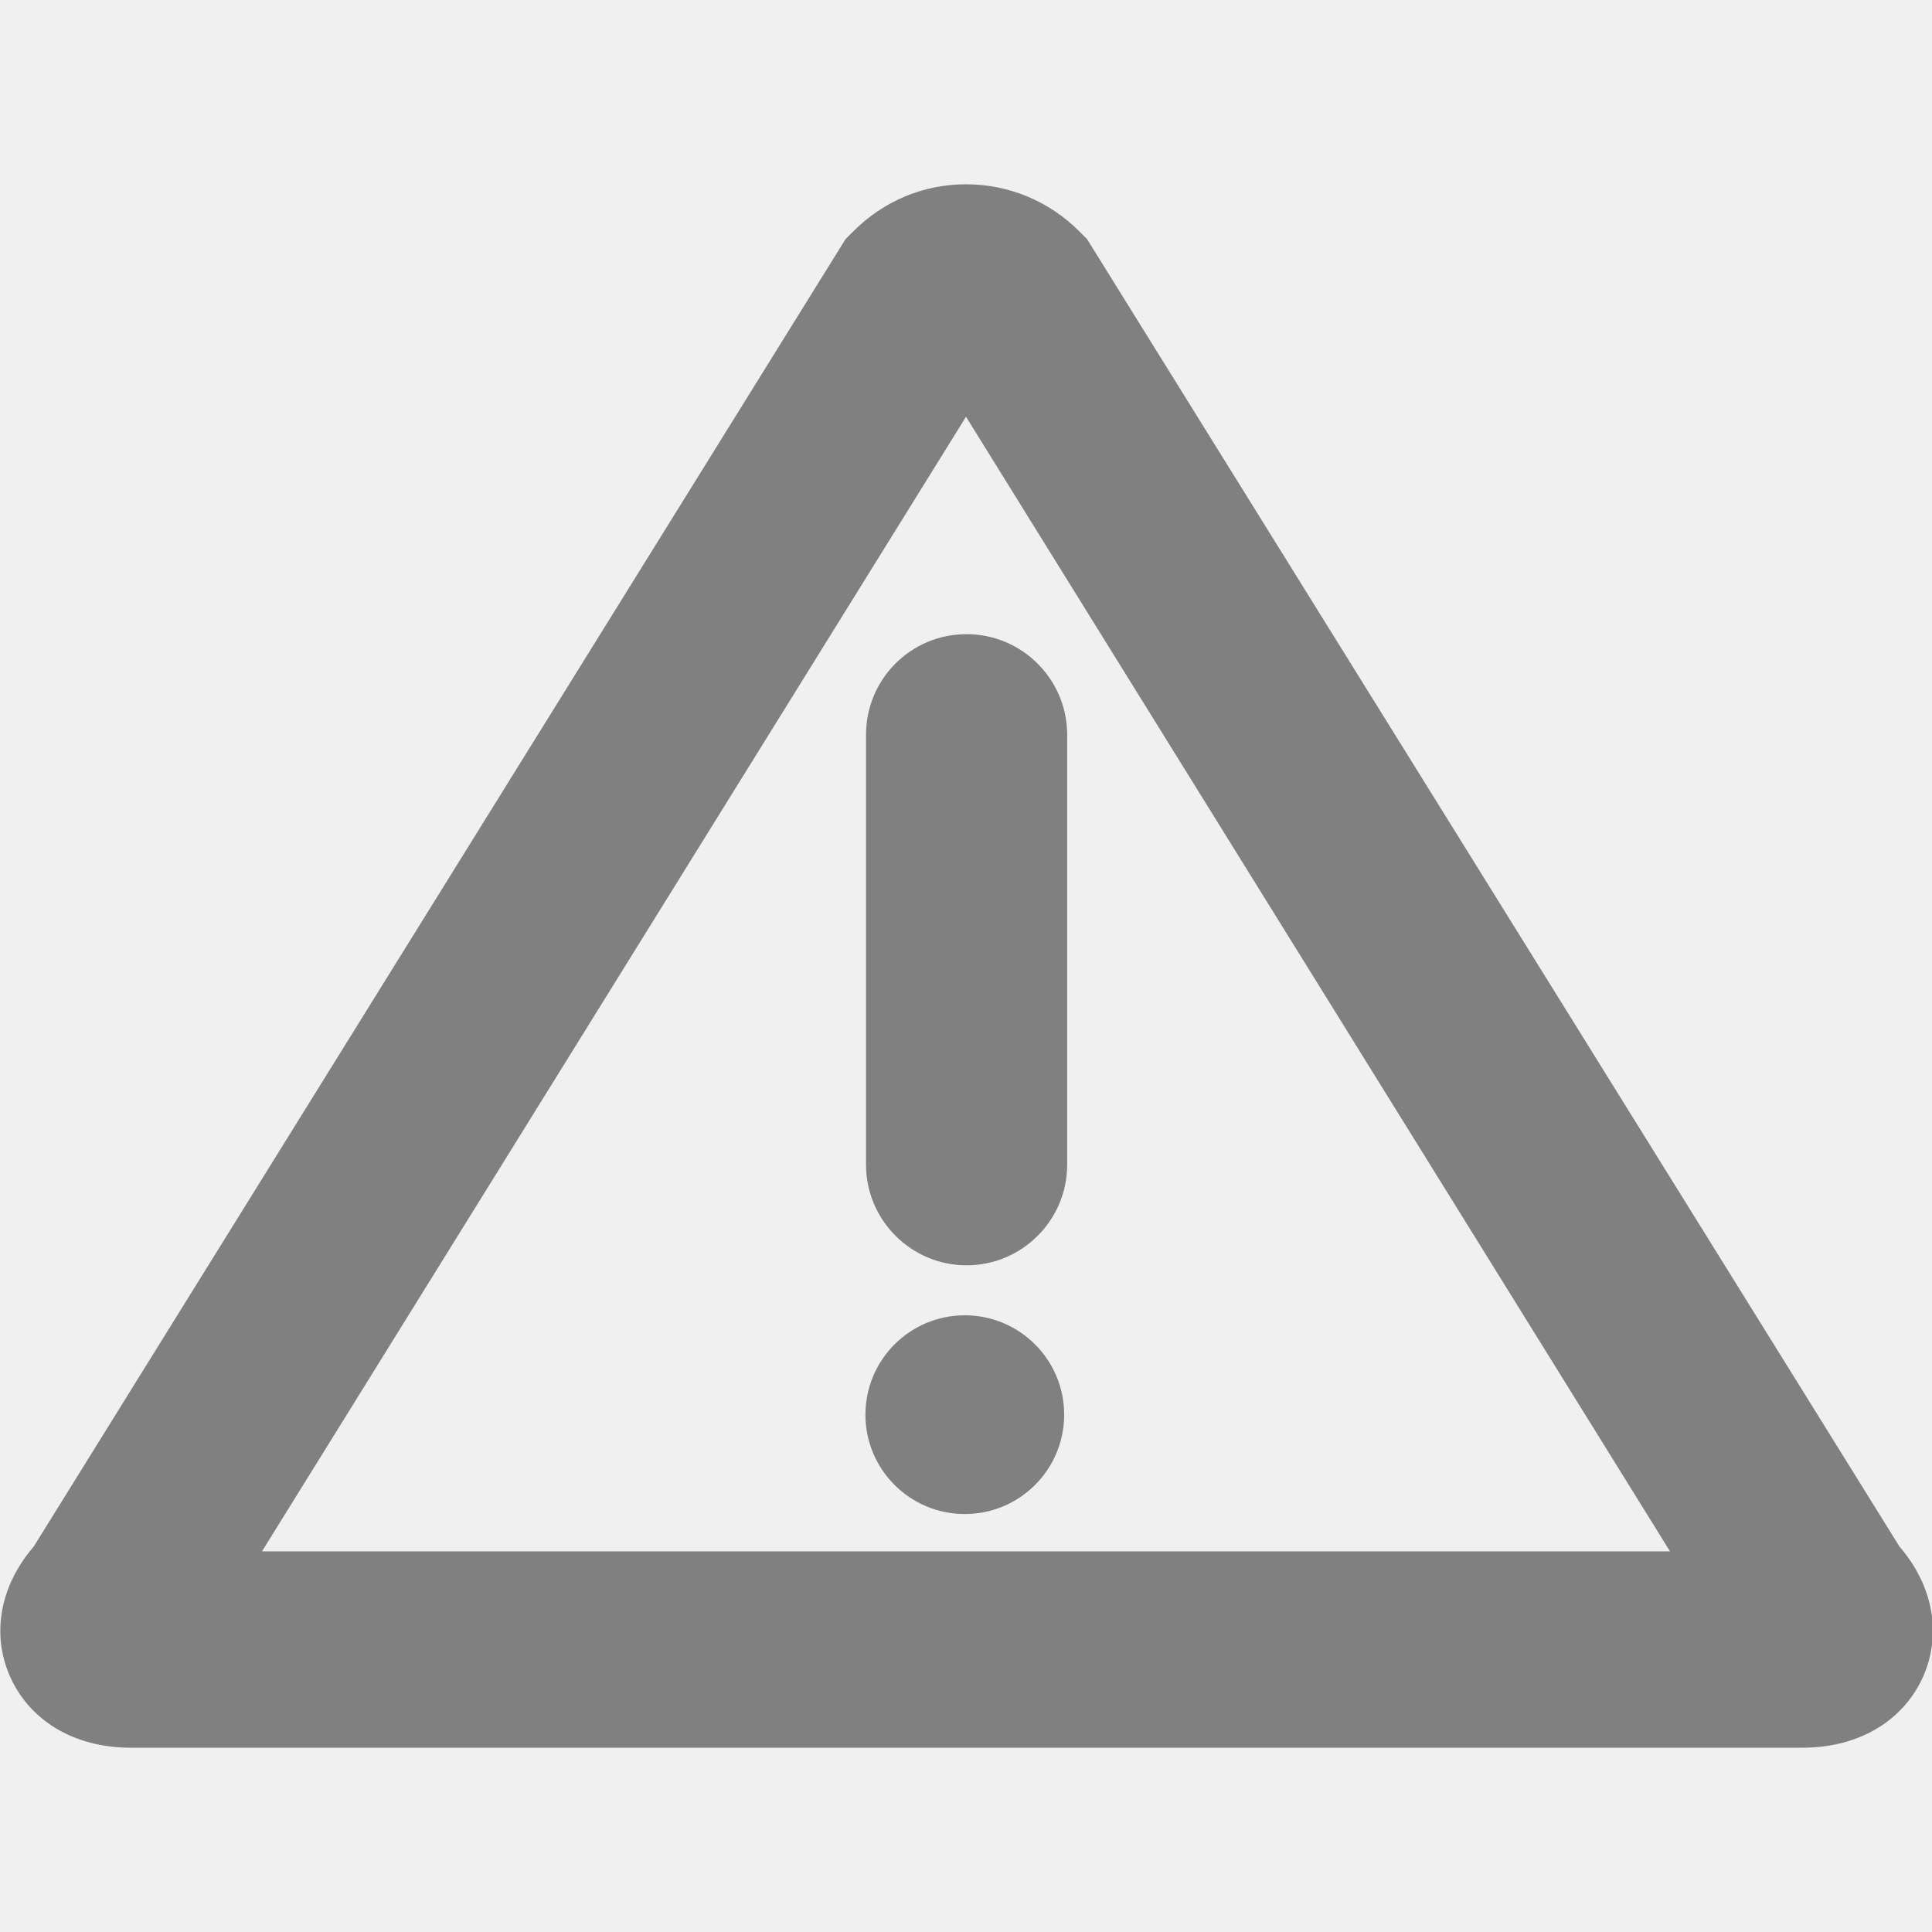
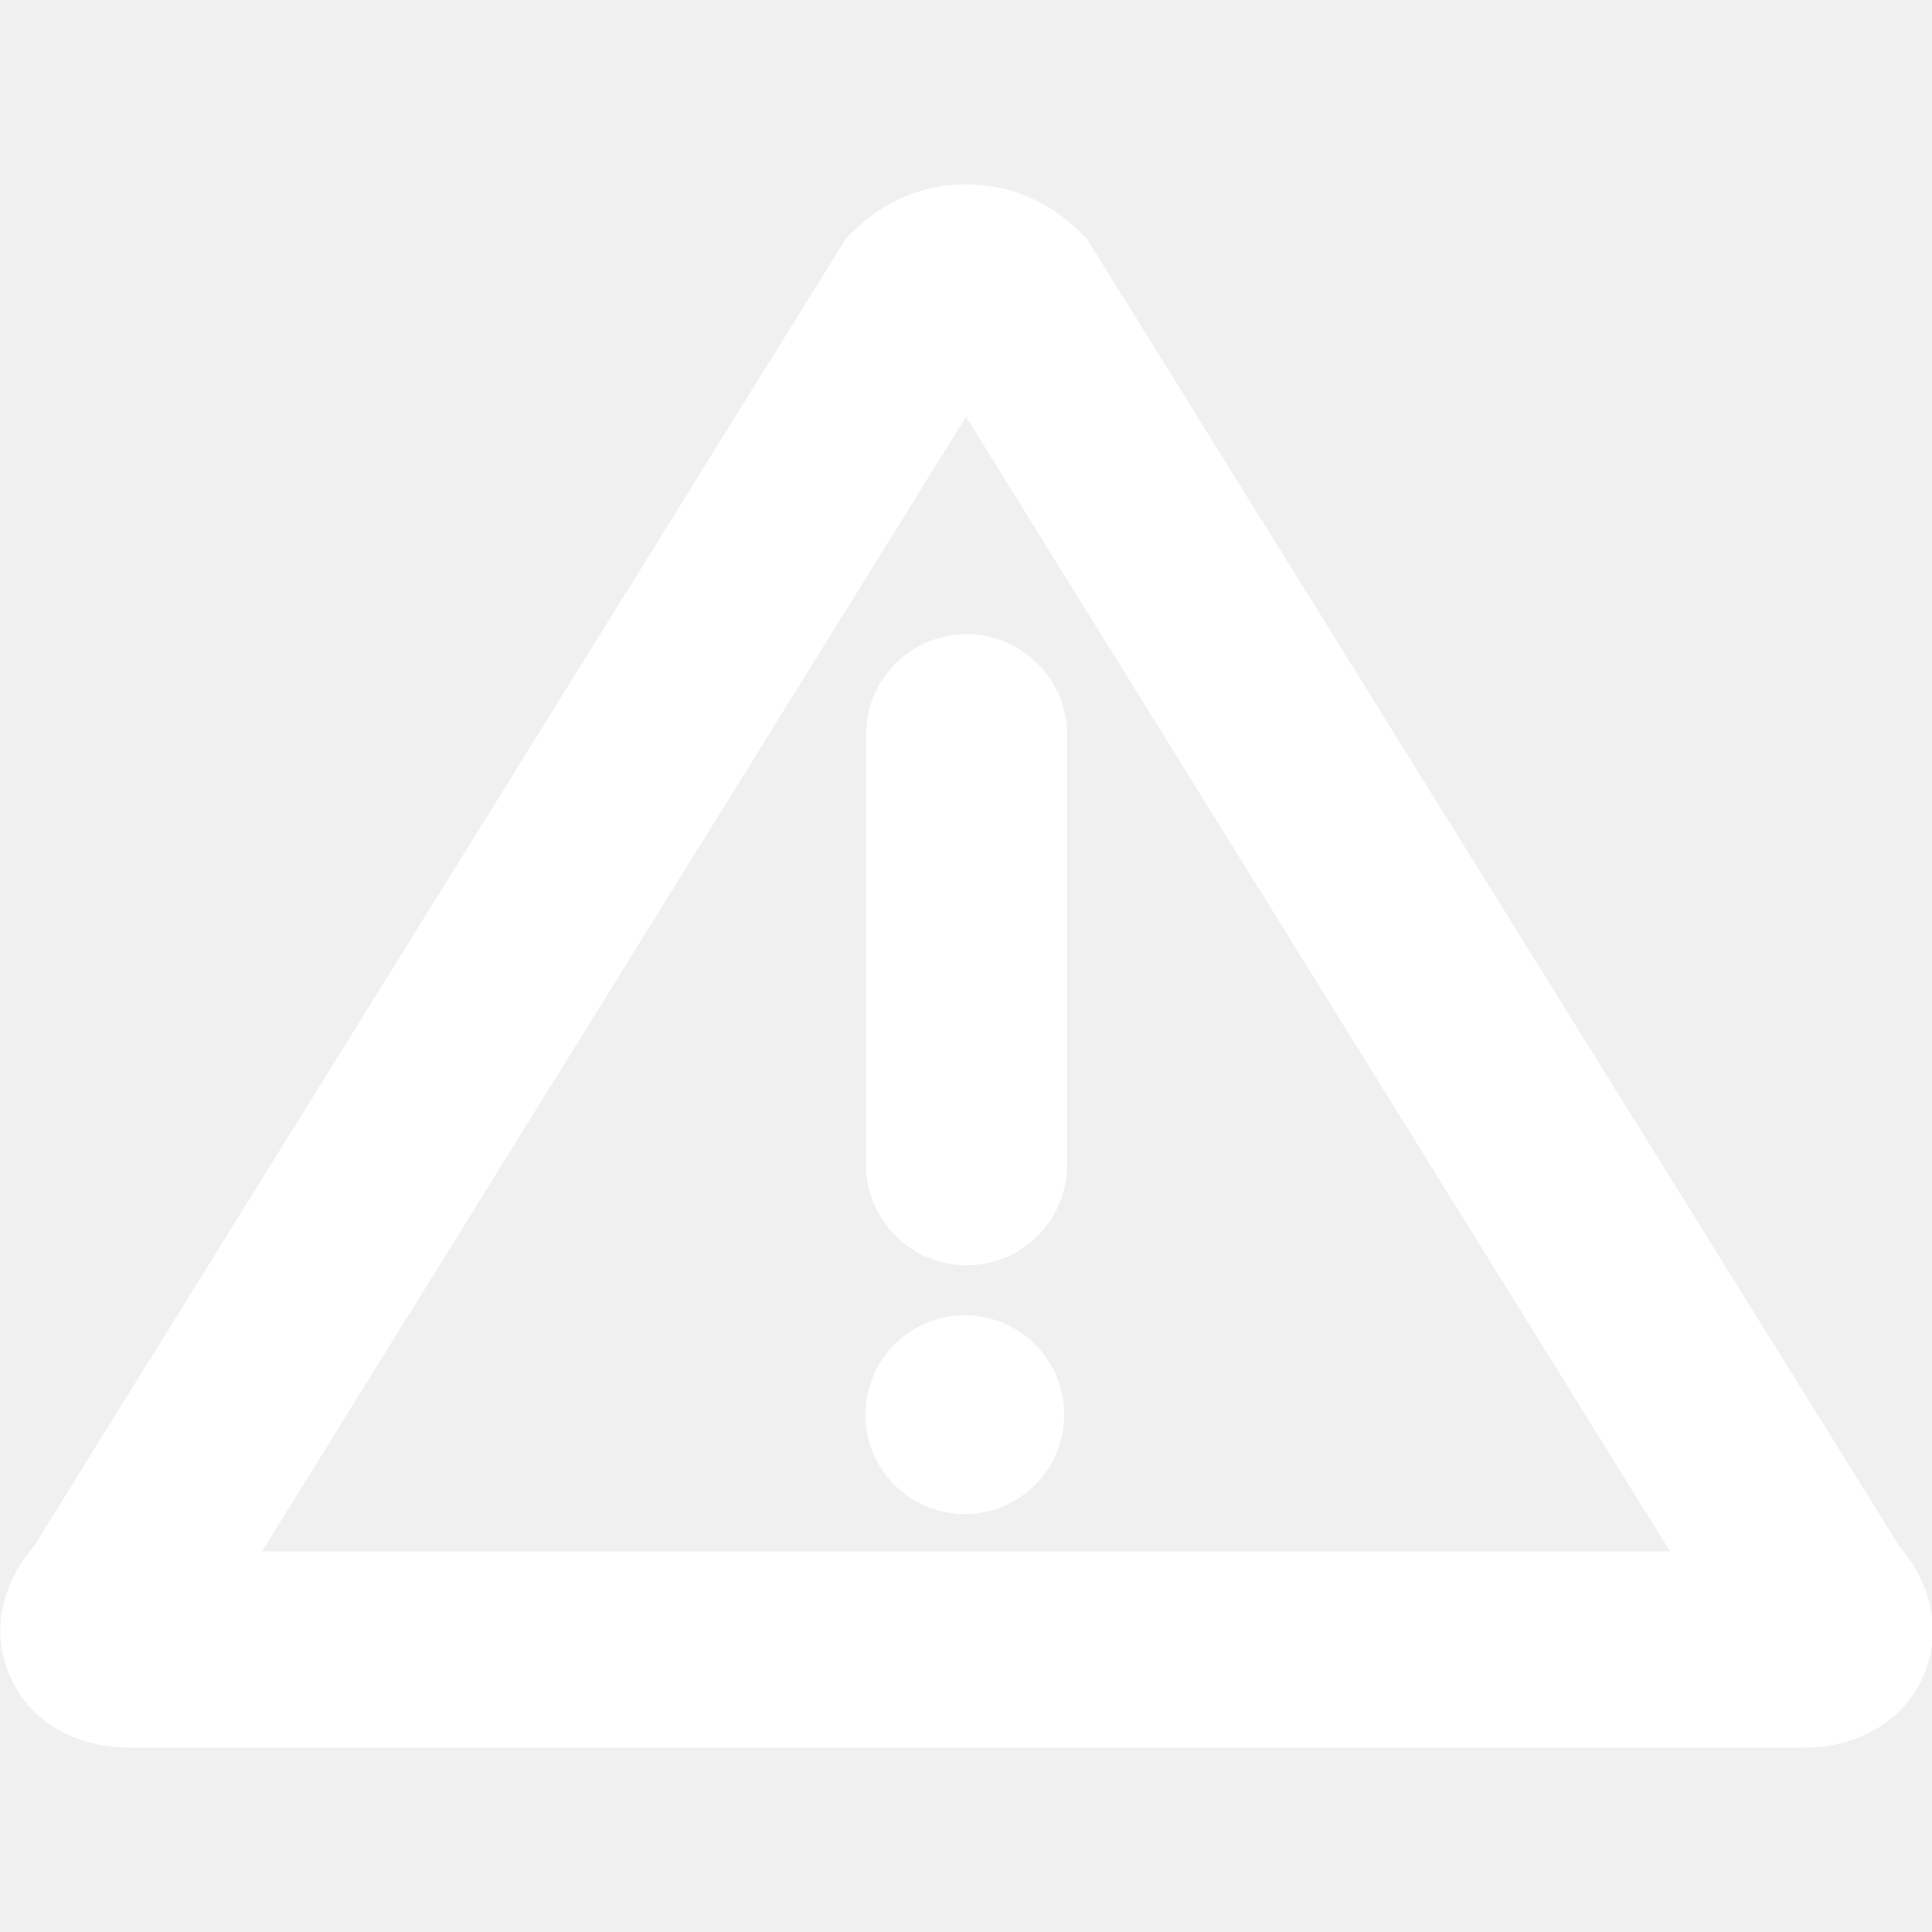
- <svg xmlns="http://www.w3.org/2000/svg" width="320.8px" height="320.8px" viewBox="0 0 320.8 320.8" fill="none">
-   <path fill="#808080" d="M180.5,39.7l-1.3-1.3c-5-5-11.7-7.8-18.8-7.8c-7.1,0-13.7,2.8-18.7,7.8l-1.3,1.3L5.6,256.8    c-5.5,6.4-7,14.2-4.1,21.2c3.2,7.6,10.7,12.2,20.2,12.2h277.6c9.5,0,17-4.6,20.2-12.2c2.9-7,1.4-14.8-4.1-21.2L180.5,39.7z     M43.5,257.6L160.4,69.2l116.9,188.4H43.5z" />
-   <path fill="#808080" d="M143.8,122v71.4c0,9.2,7.5,16.7,16.7,16.7s16.7-7.5,16.7-16.7V122c0-9.2-7.5-16.7-16.7-16.7    C151.2,105.3,143.8,112.8,143.8,122z" />
-   <circle fill="#808080" cx="160.2" cy="234.9" r="16.5" />
+ <svg xmlns="http://www.w3.org/2000/svg" version="1.1" id="Layer_1" x="0px" y="0px" viewBox="0 0 320.8 320.8" style="enable-background:new 0 0 320.8 320.8;" xml:space="preserve">
+   <style type="text/css">
+ 	.st0{fill:#FFFFFF;}
+ </style>
+   <path class="st0" d="M180.5,39.7l-1.3-1.3c-5-5-11.7-7.8-18.8-7.8s-13.7,2.8-18.7,7.8l-1.3,1.3L5.6,256.8c-5.5,6.4-7,14.2-4.1,21.2  c3.2,7.6,10.7,12.2,20.2,12.2h277.6c9.5,0,17-4.6,20.2-12.2c2.9-7,1.4-14.8-4.1-21.2L180.5,39.7z M43.5,257.6L160.4,69.2  l116.9,188.4L43.5,257.6L43.5,257.6z" />
+   <path class="st0" d="M143.8,122v71.4c0,9.2,7.5,16.7,16.7,16.7s16.7-7.5,16.7-16.7V122c0-9.2-7.5-16.7-16.7-16.7  C151.2,105.3,143.8,112.8,143.8,122z" />
+   <circle class="st0" cx="160.2" cy="234.9" r="16.5" />
</svg>
